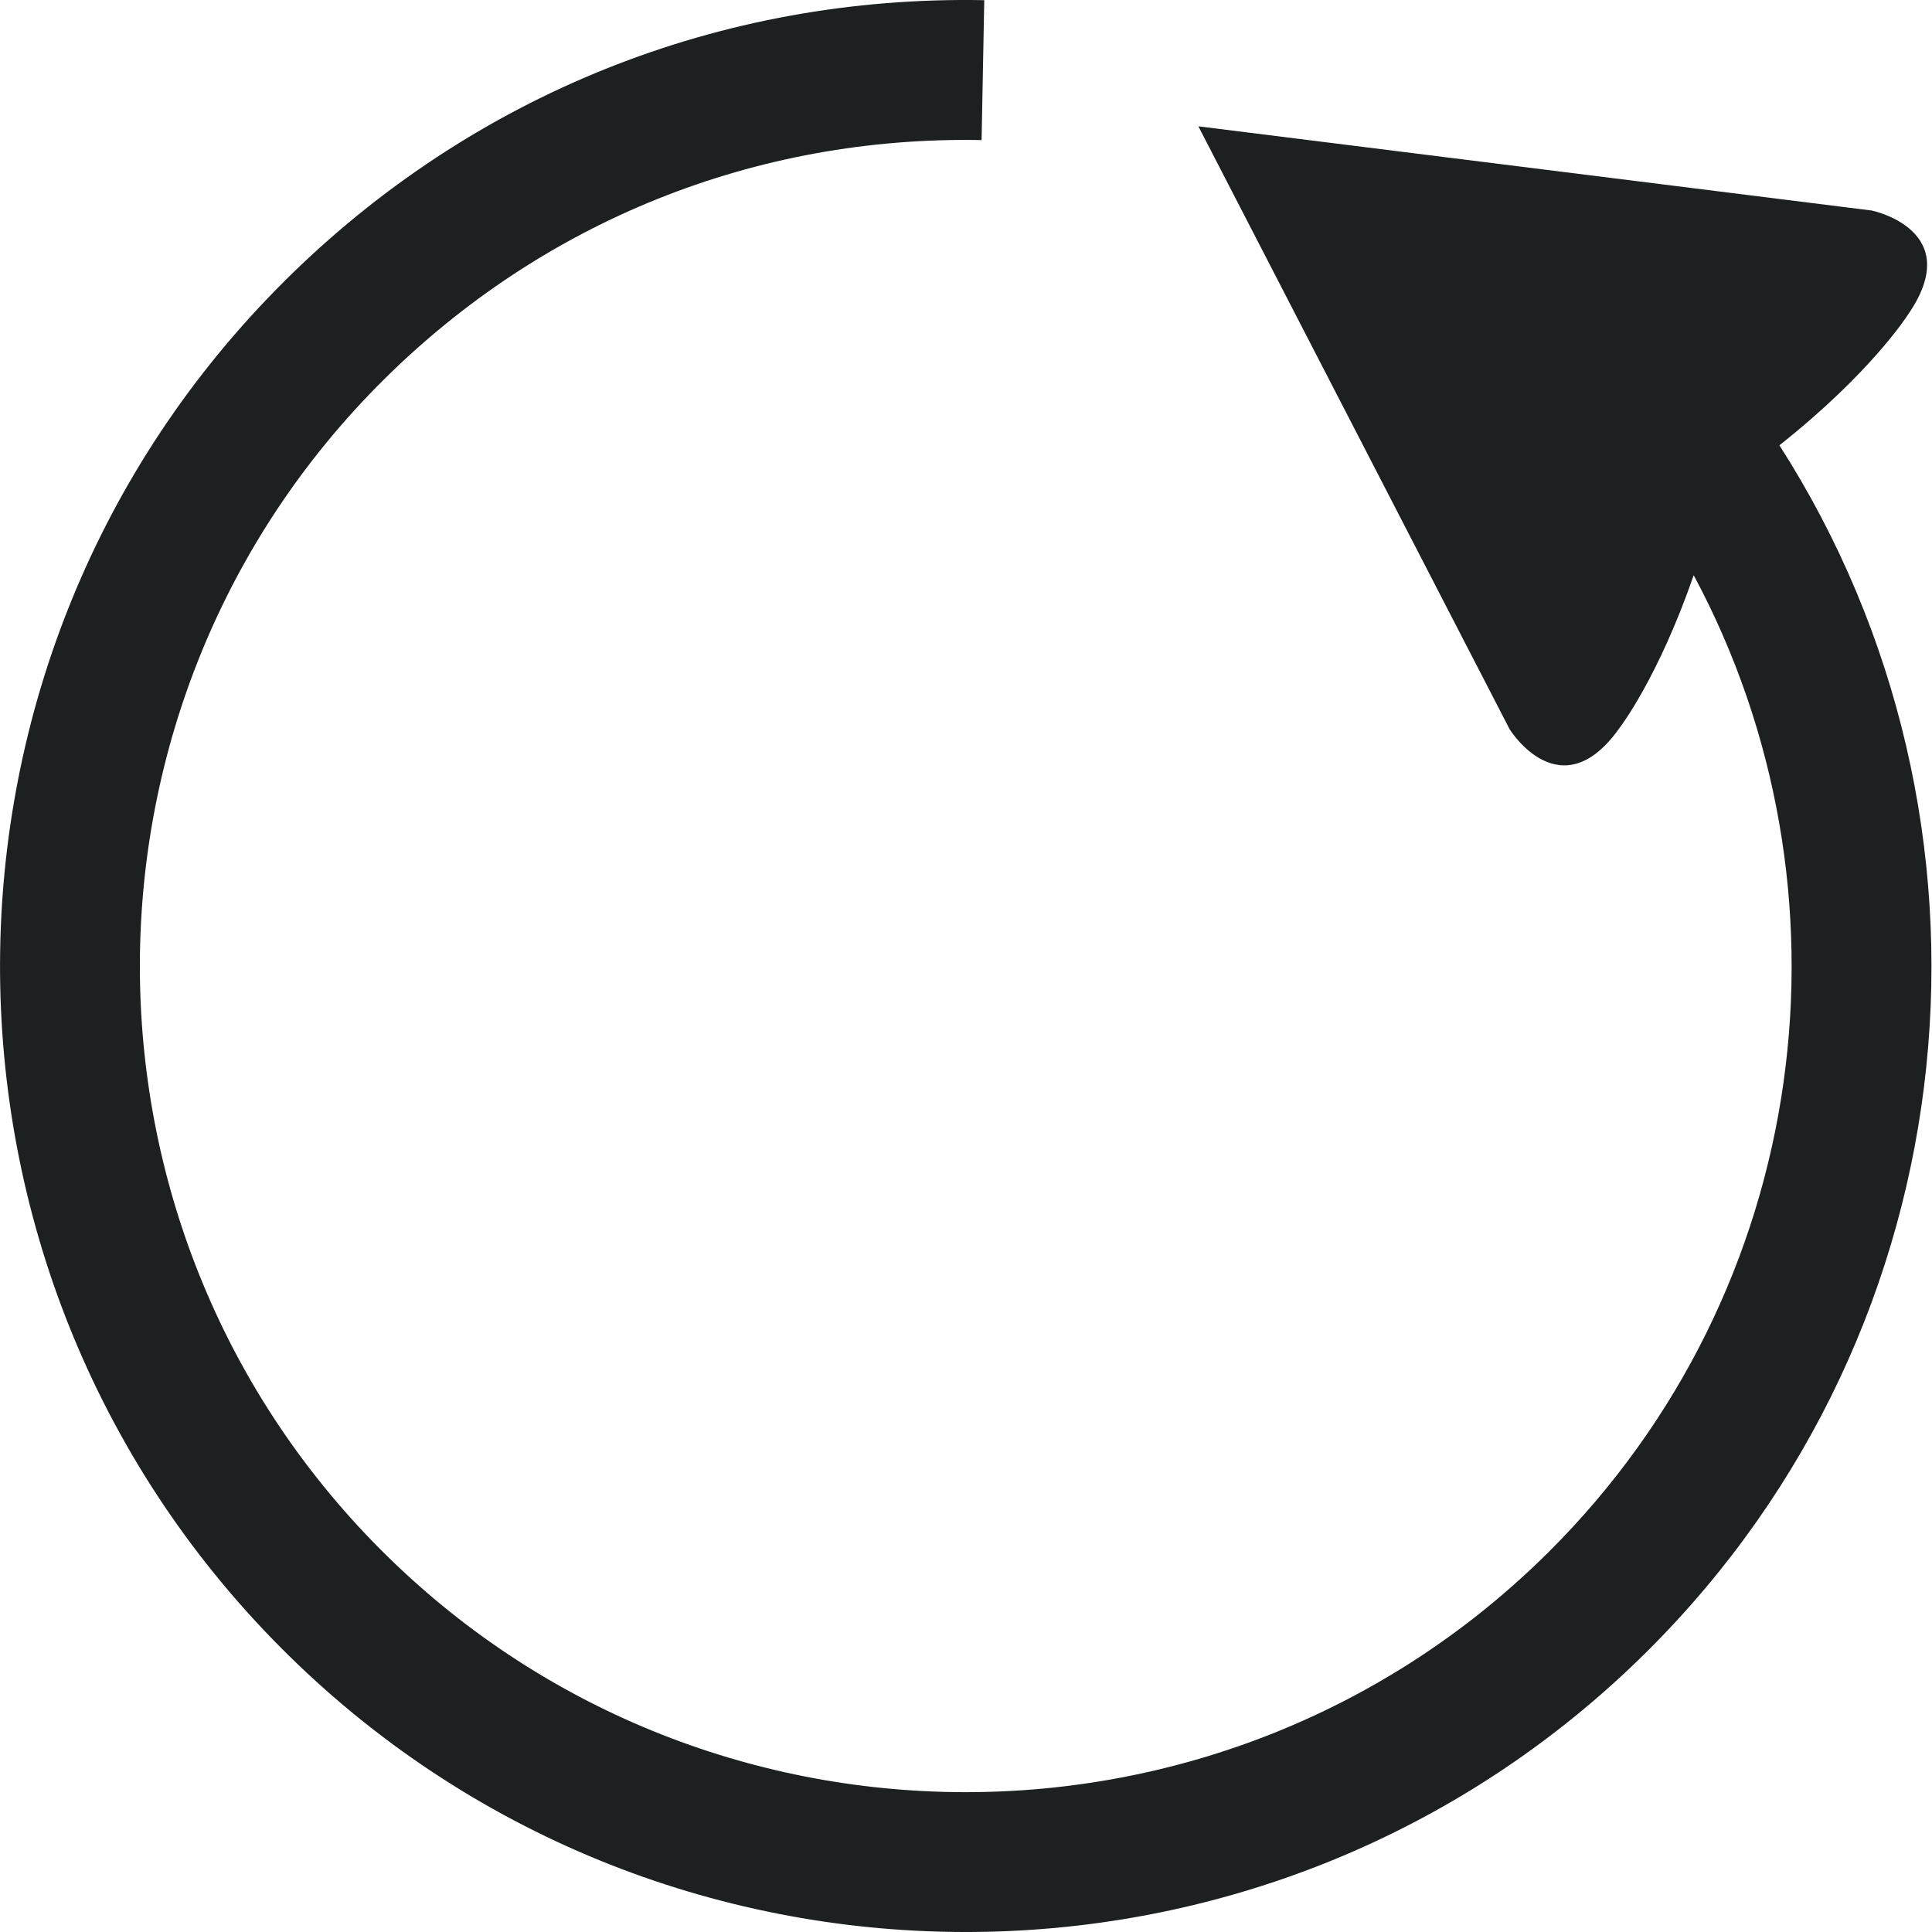
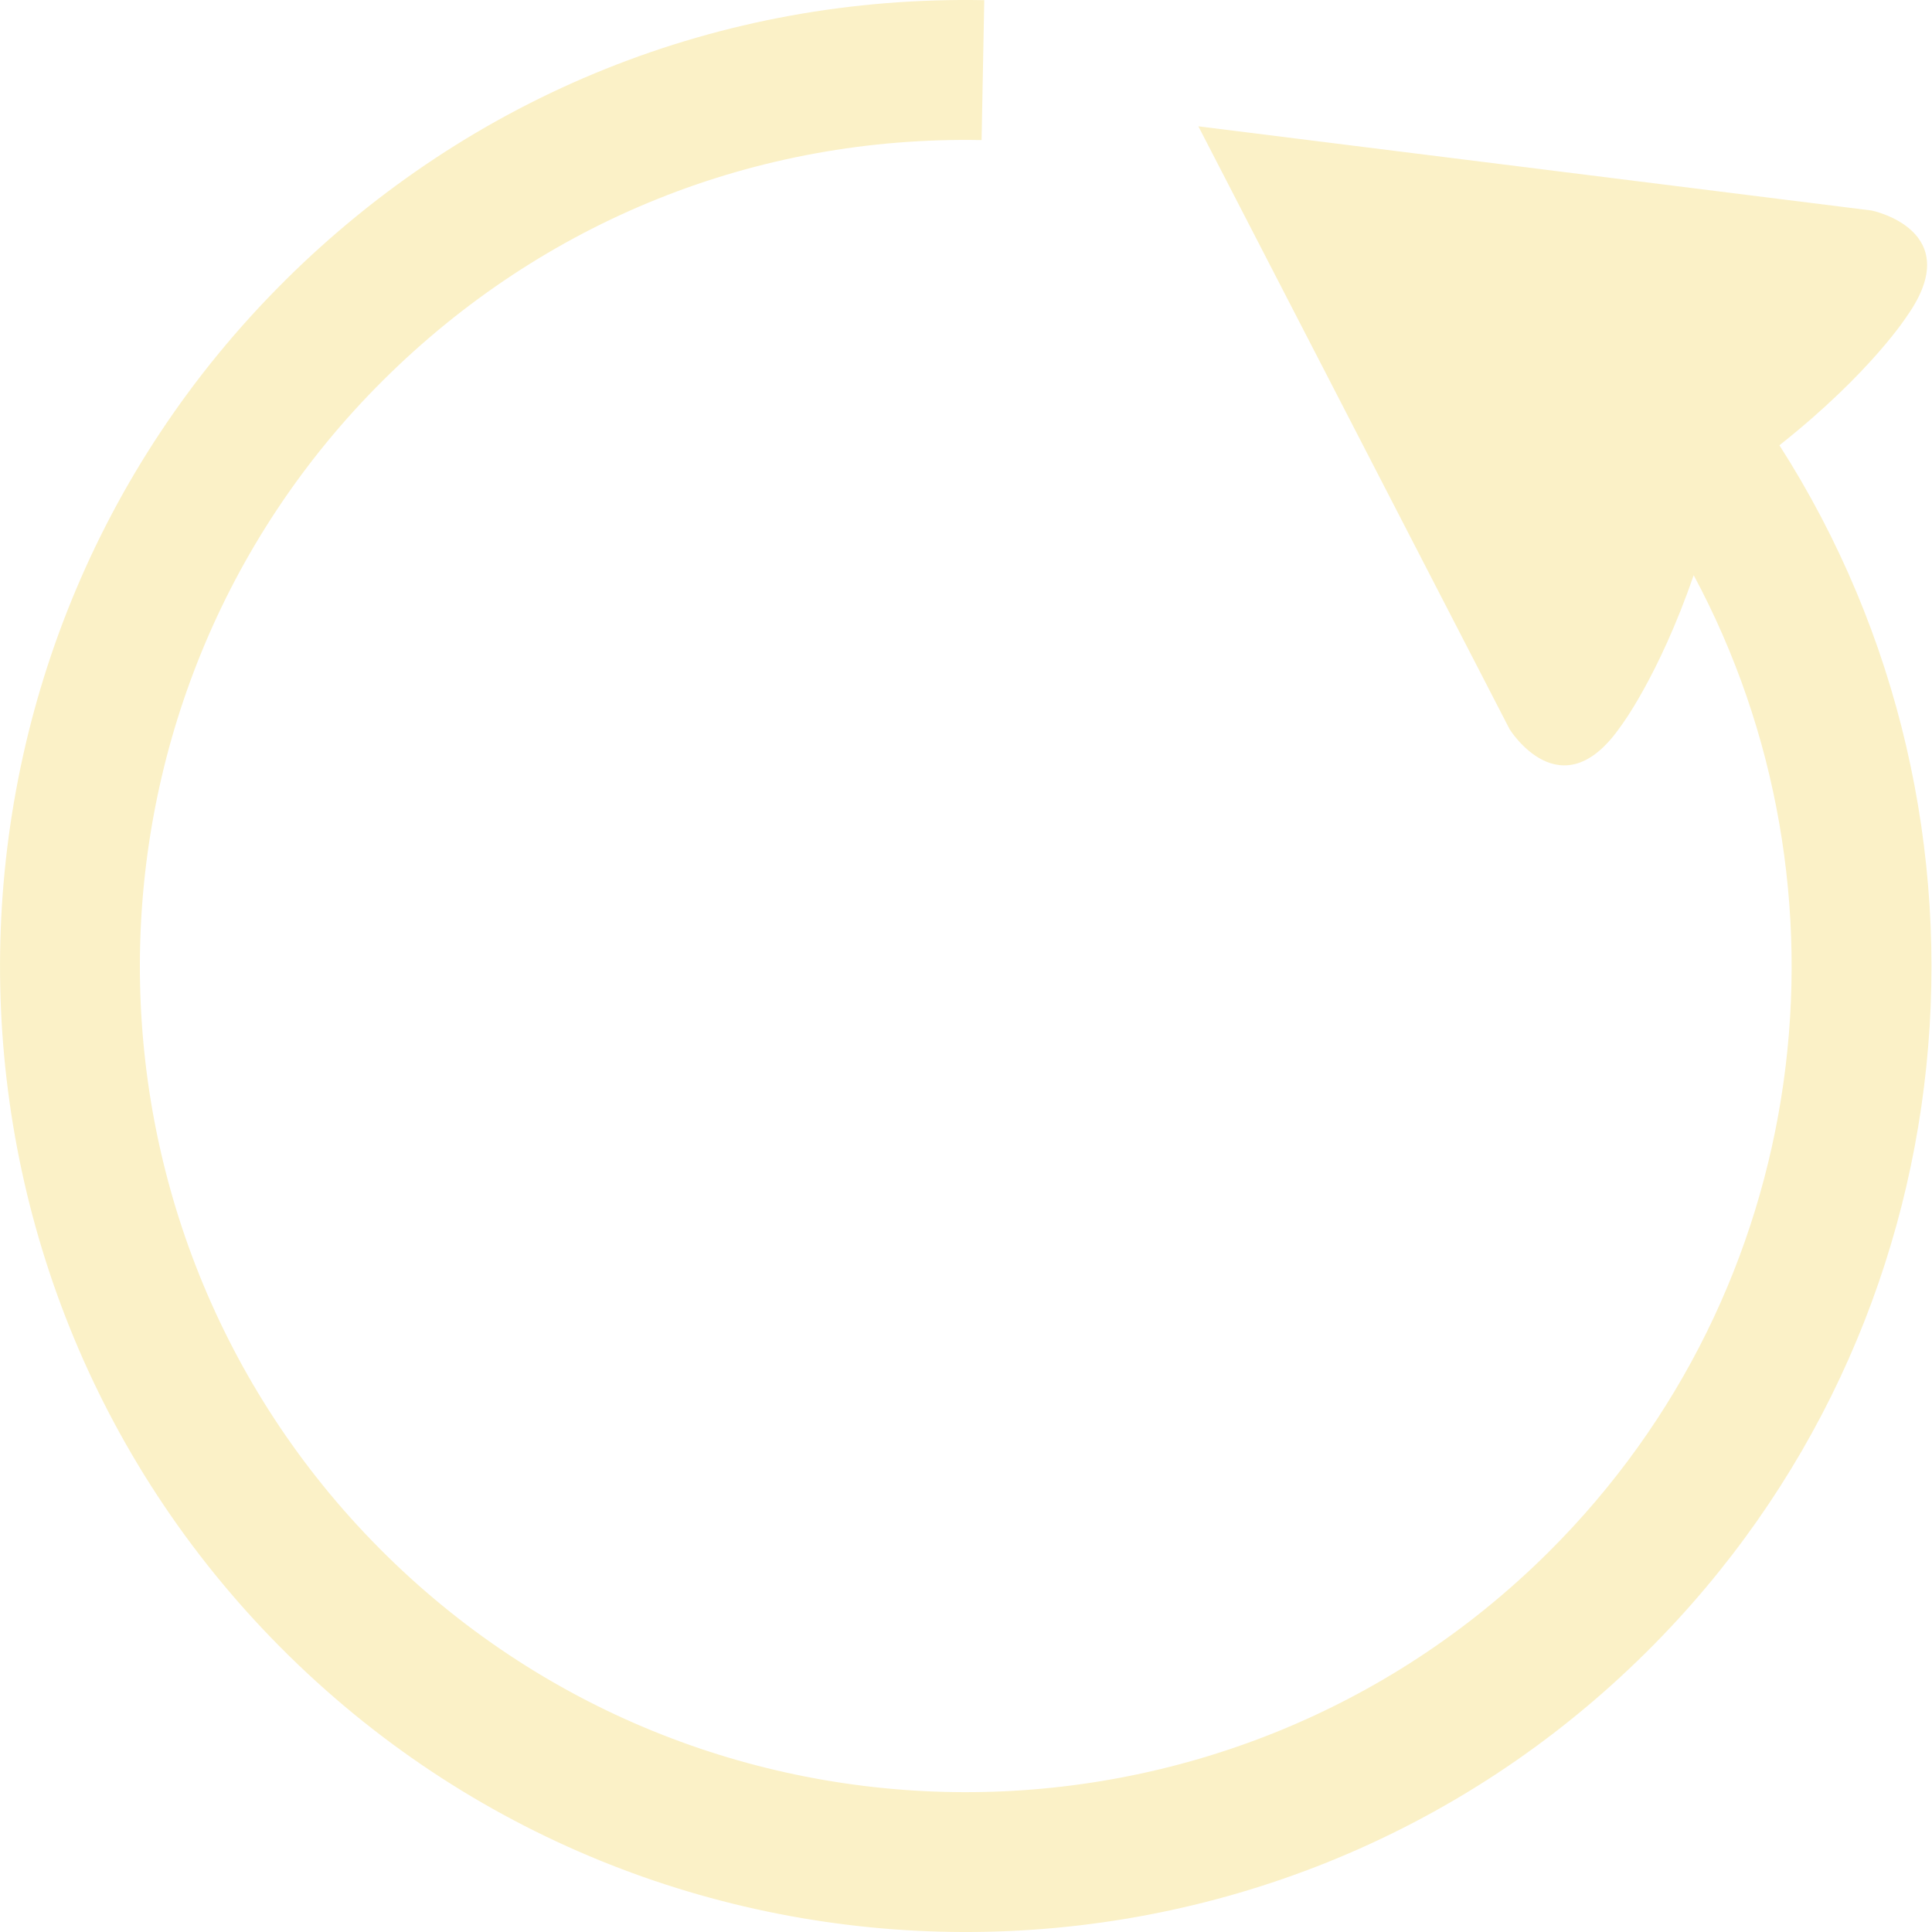
<svg xmlns="http://www.w3.org/2000/svg" width="55" height="55.016">
-   <path d="M8.104 8.001C13.434 2.702 20.51-.138 28.028.005l-.076 3.984c-6.429-.123-12.48 2.306-17.039 6.837-9.201 9.147-9.246 24.076-.098 33.277 9.147 9.203 24.075 9.247 33.277.1C51.638 36.7 53.021 25.31 48.23 16.38c-1.007 2.91-2.091 4.32-2.091 4.32-1.69 2.424-3.15.067-3.15.067l-8.864-17.17L53.3 5.995s2.713.557 1.021 2.98c0 0-1.036 1.637-3.65 3.705 6.837 10.672 5.575 25.058-3.77 34.348-10.76 10.697-28.216 10.644-38.912-.117-10.696-10.758-10.644-28.214.116-38.91z" fill="#1d2021" />
+   <path d="M8.104 8.001C13.434 2.702 20.51-.138 28.028.005l-.076 3.984c-6.429-.123-12.48 2.306-17.039 6.837-9.201 9.147-9.246 24.076-.098 33.277 9.147 9.203 24.075 9.247 33.277.1C51.638 36.7 53.021 25.31 48.23 16.38c-1.007 2.91-2.091 4.32-2.091 4.32-1.69 2.424-3.15.067-3.15.067l-8.864-17.17L53.3 5.995s2.713.557 1.021 2.98c0 0-1.036 1.637-3.65 3.705 6.837 10.672 5.575 25.058-3.77 34.348-10.76 10.697-28.216 10.644-38.912-.117-10.696-10.758-10.644-28.214.116-38.91z" fill="#fbf1c7" />
</svg>
